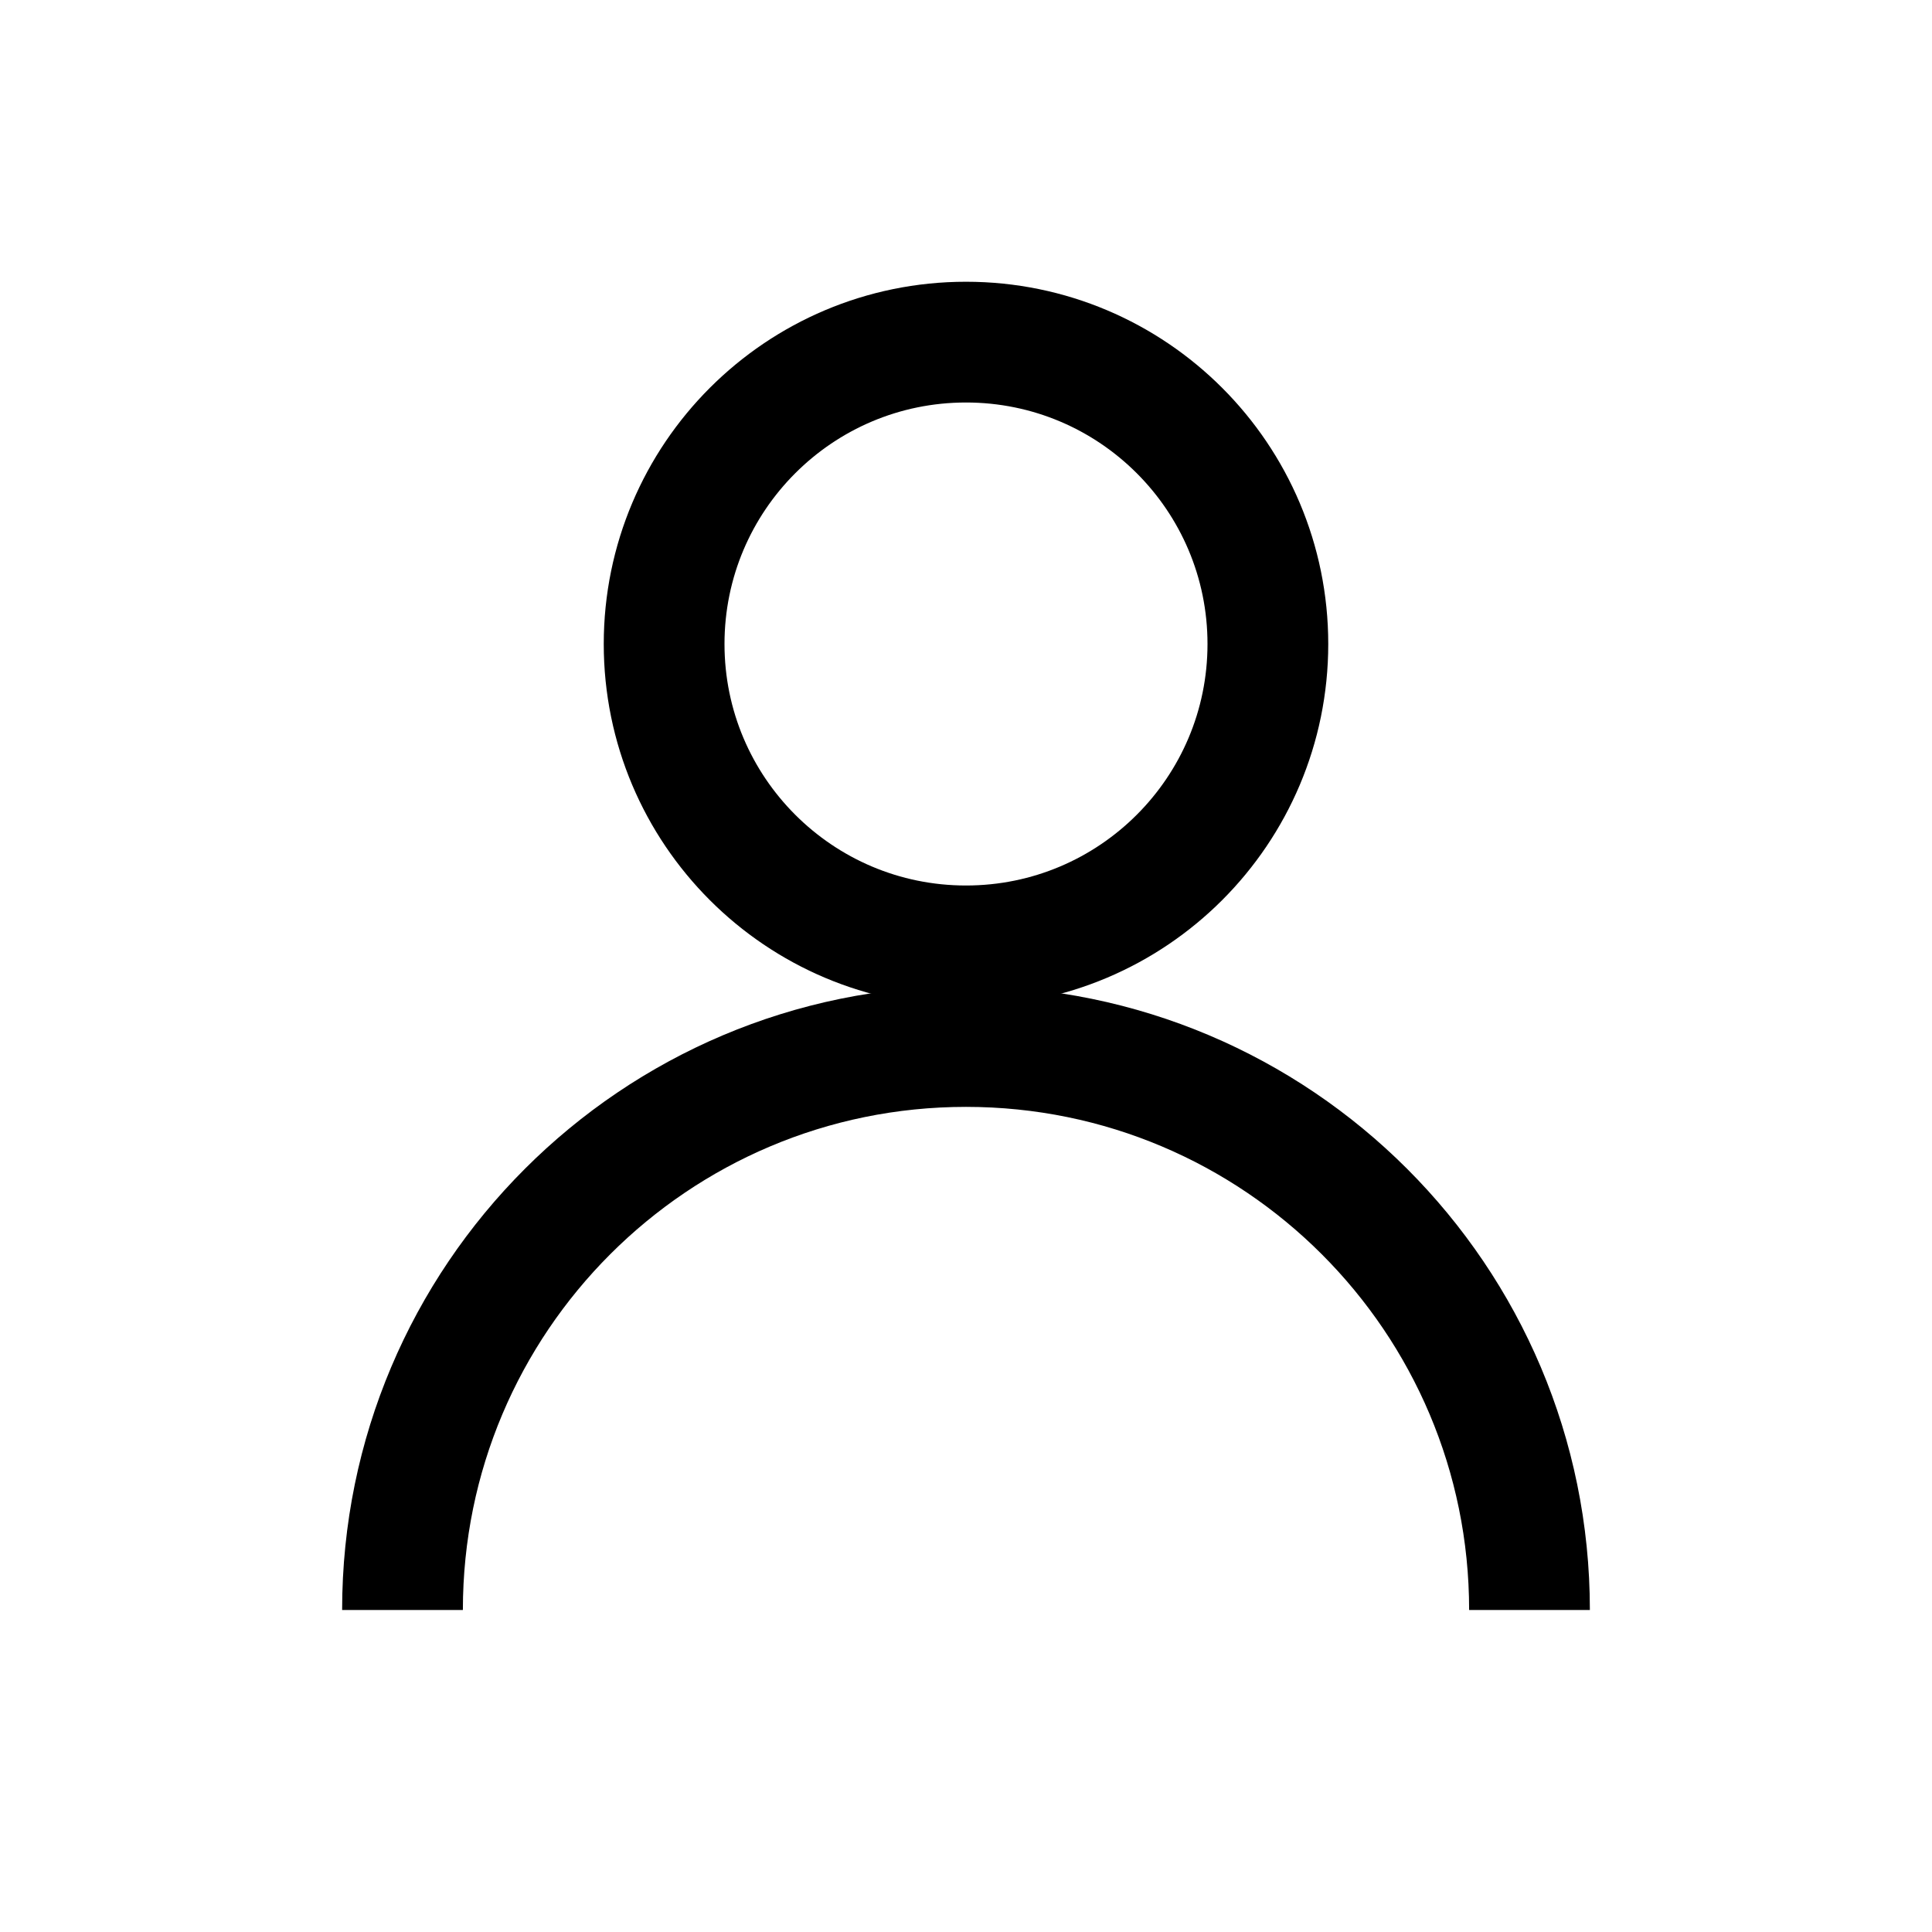
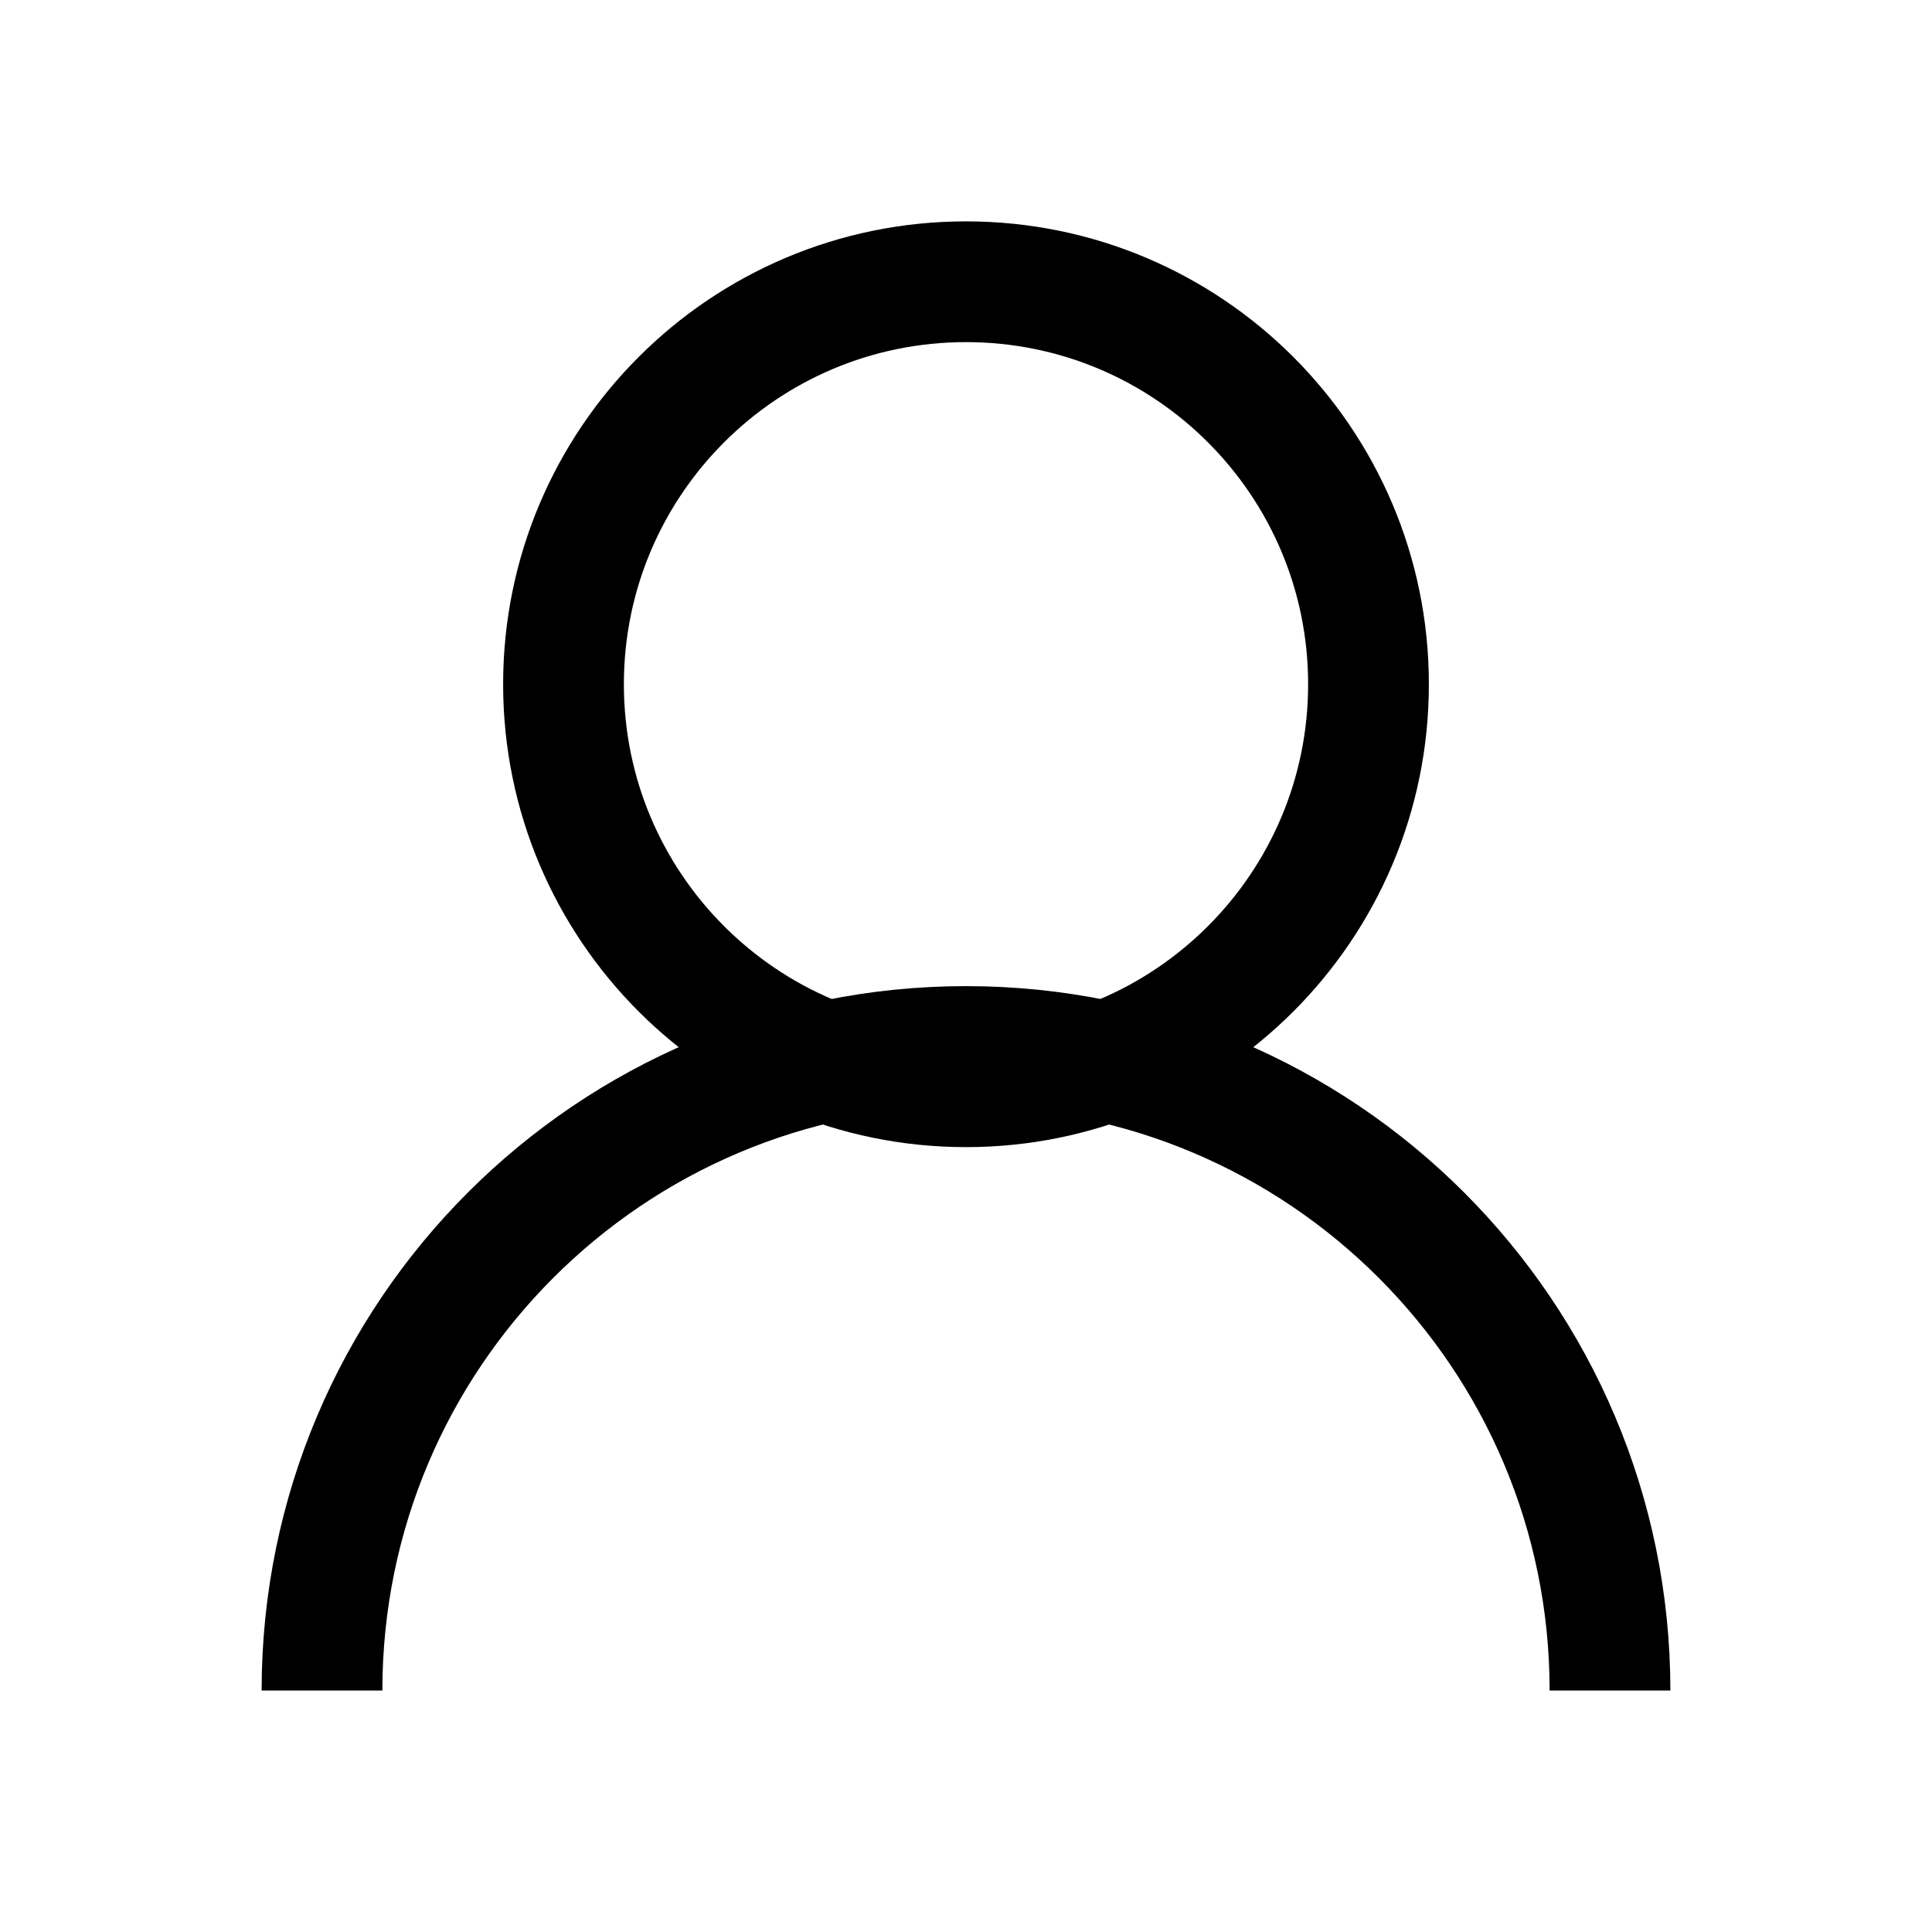
<svg xmlns="http://www.w3.org/2000/svg" viewBox="0 0 24 24" style="fill: none" stroke="currentColor" stroke-width="1.5">
-   <circle cx="12" cy="8" r="3.75" />
-   <path d="M5 20a7 7 0 0 1 14 0" />
+   <circle cx="12" cy="8.5" r="5" />
+   <path d="M20 21a8 8 0 0 0-16 0" />
</svg>
